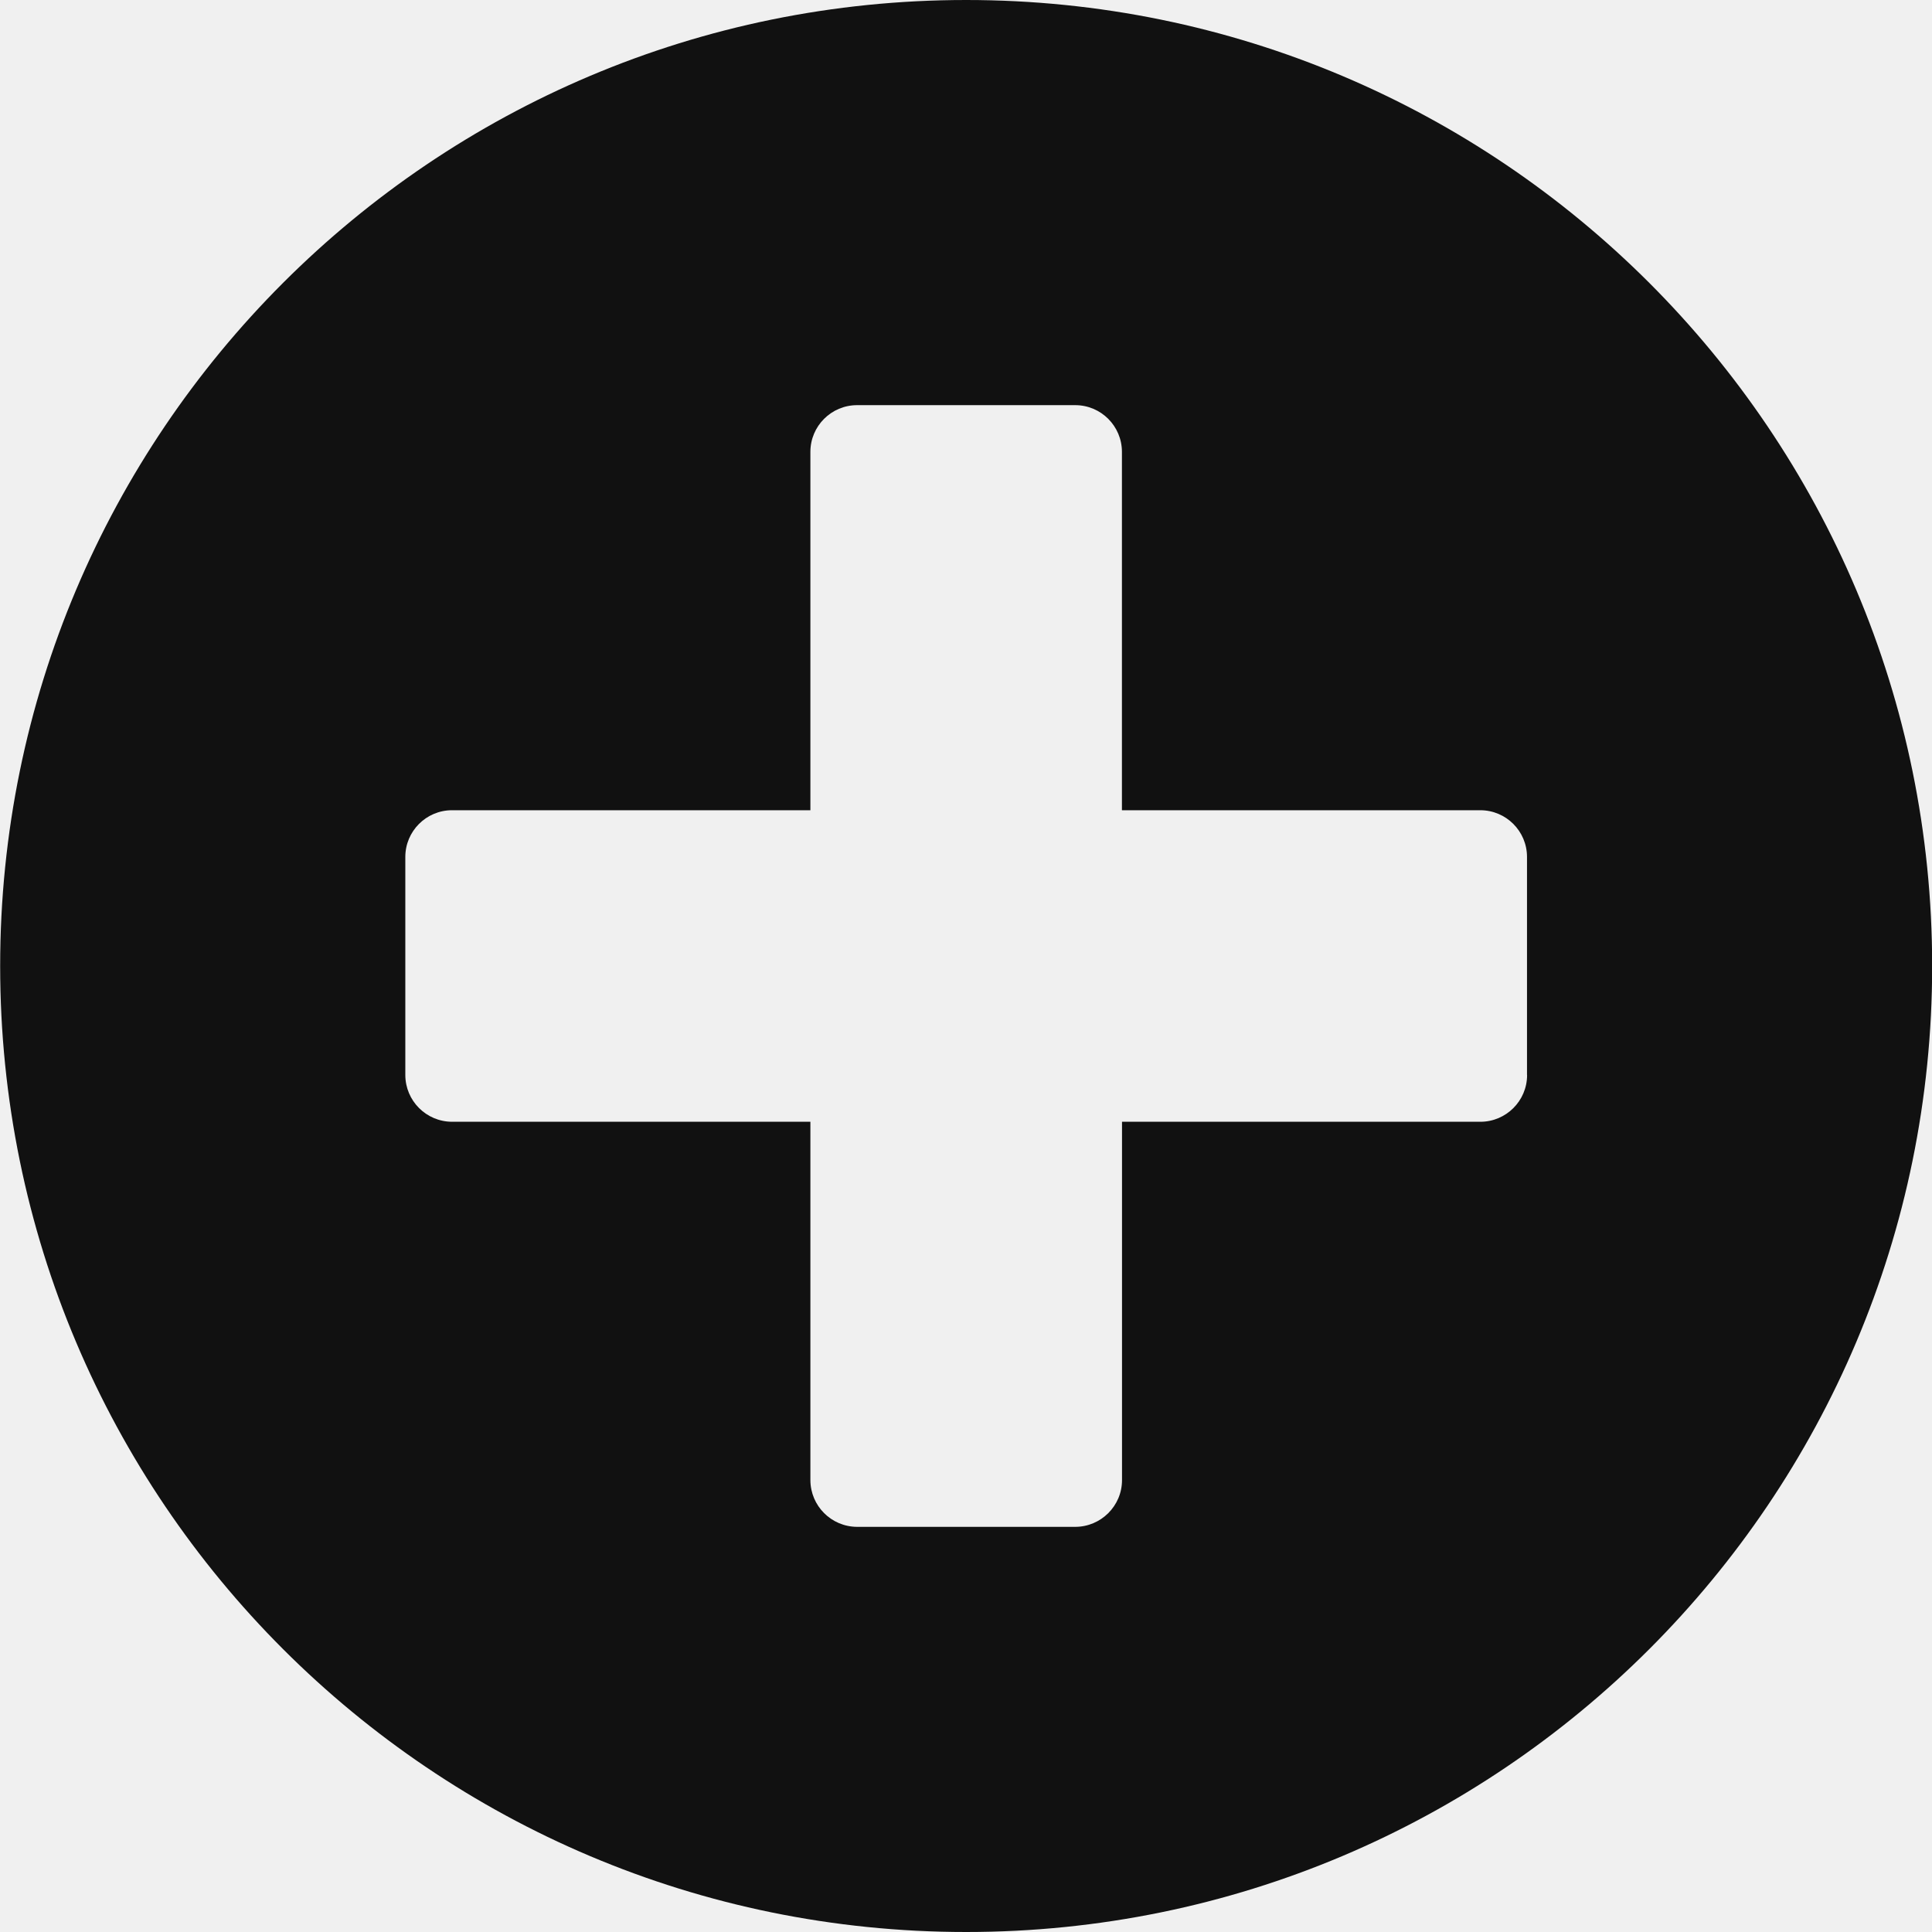
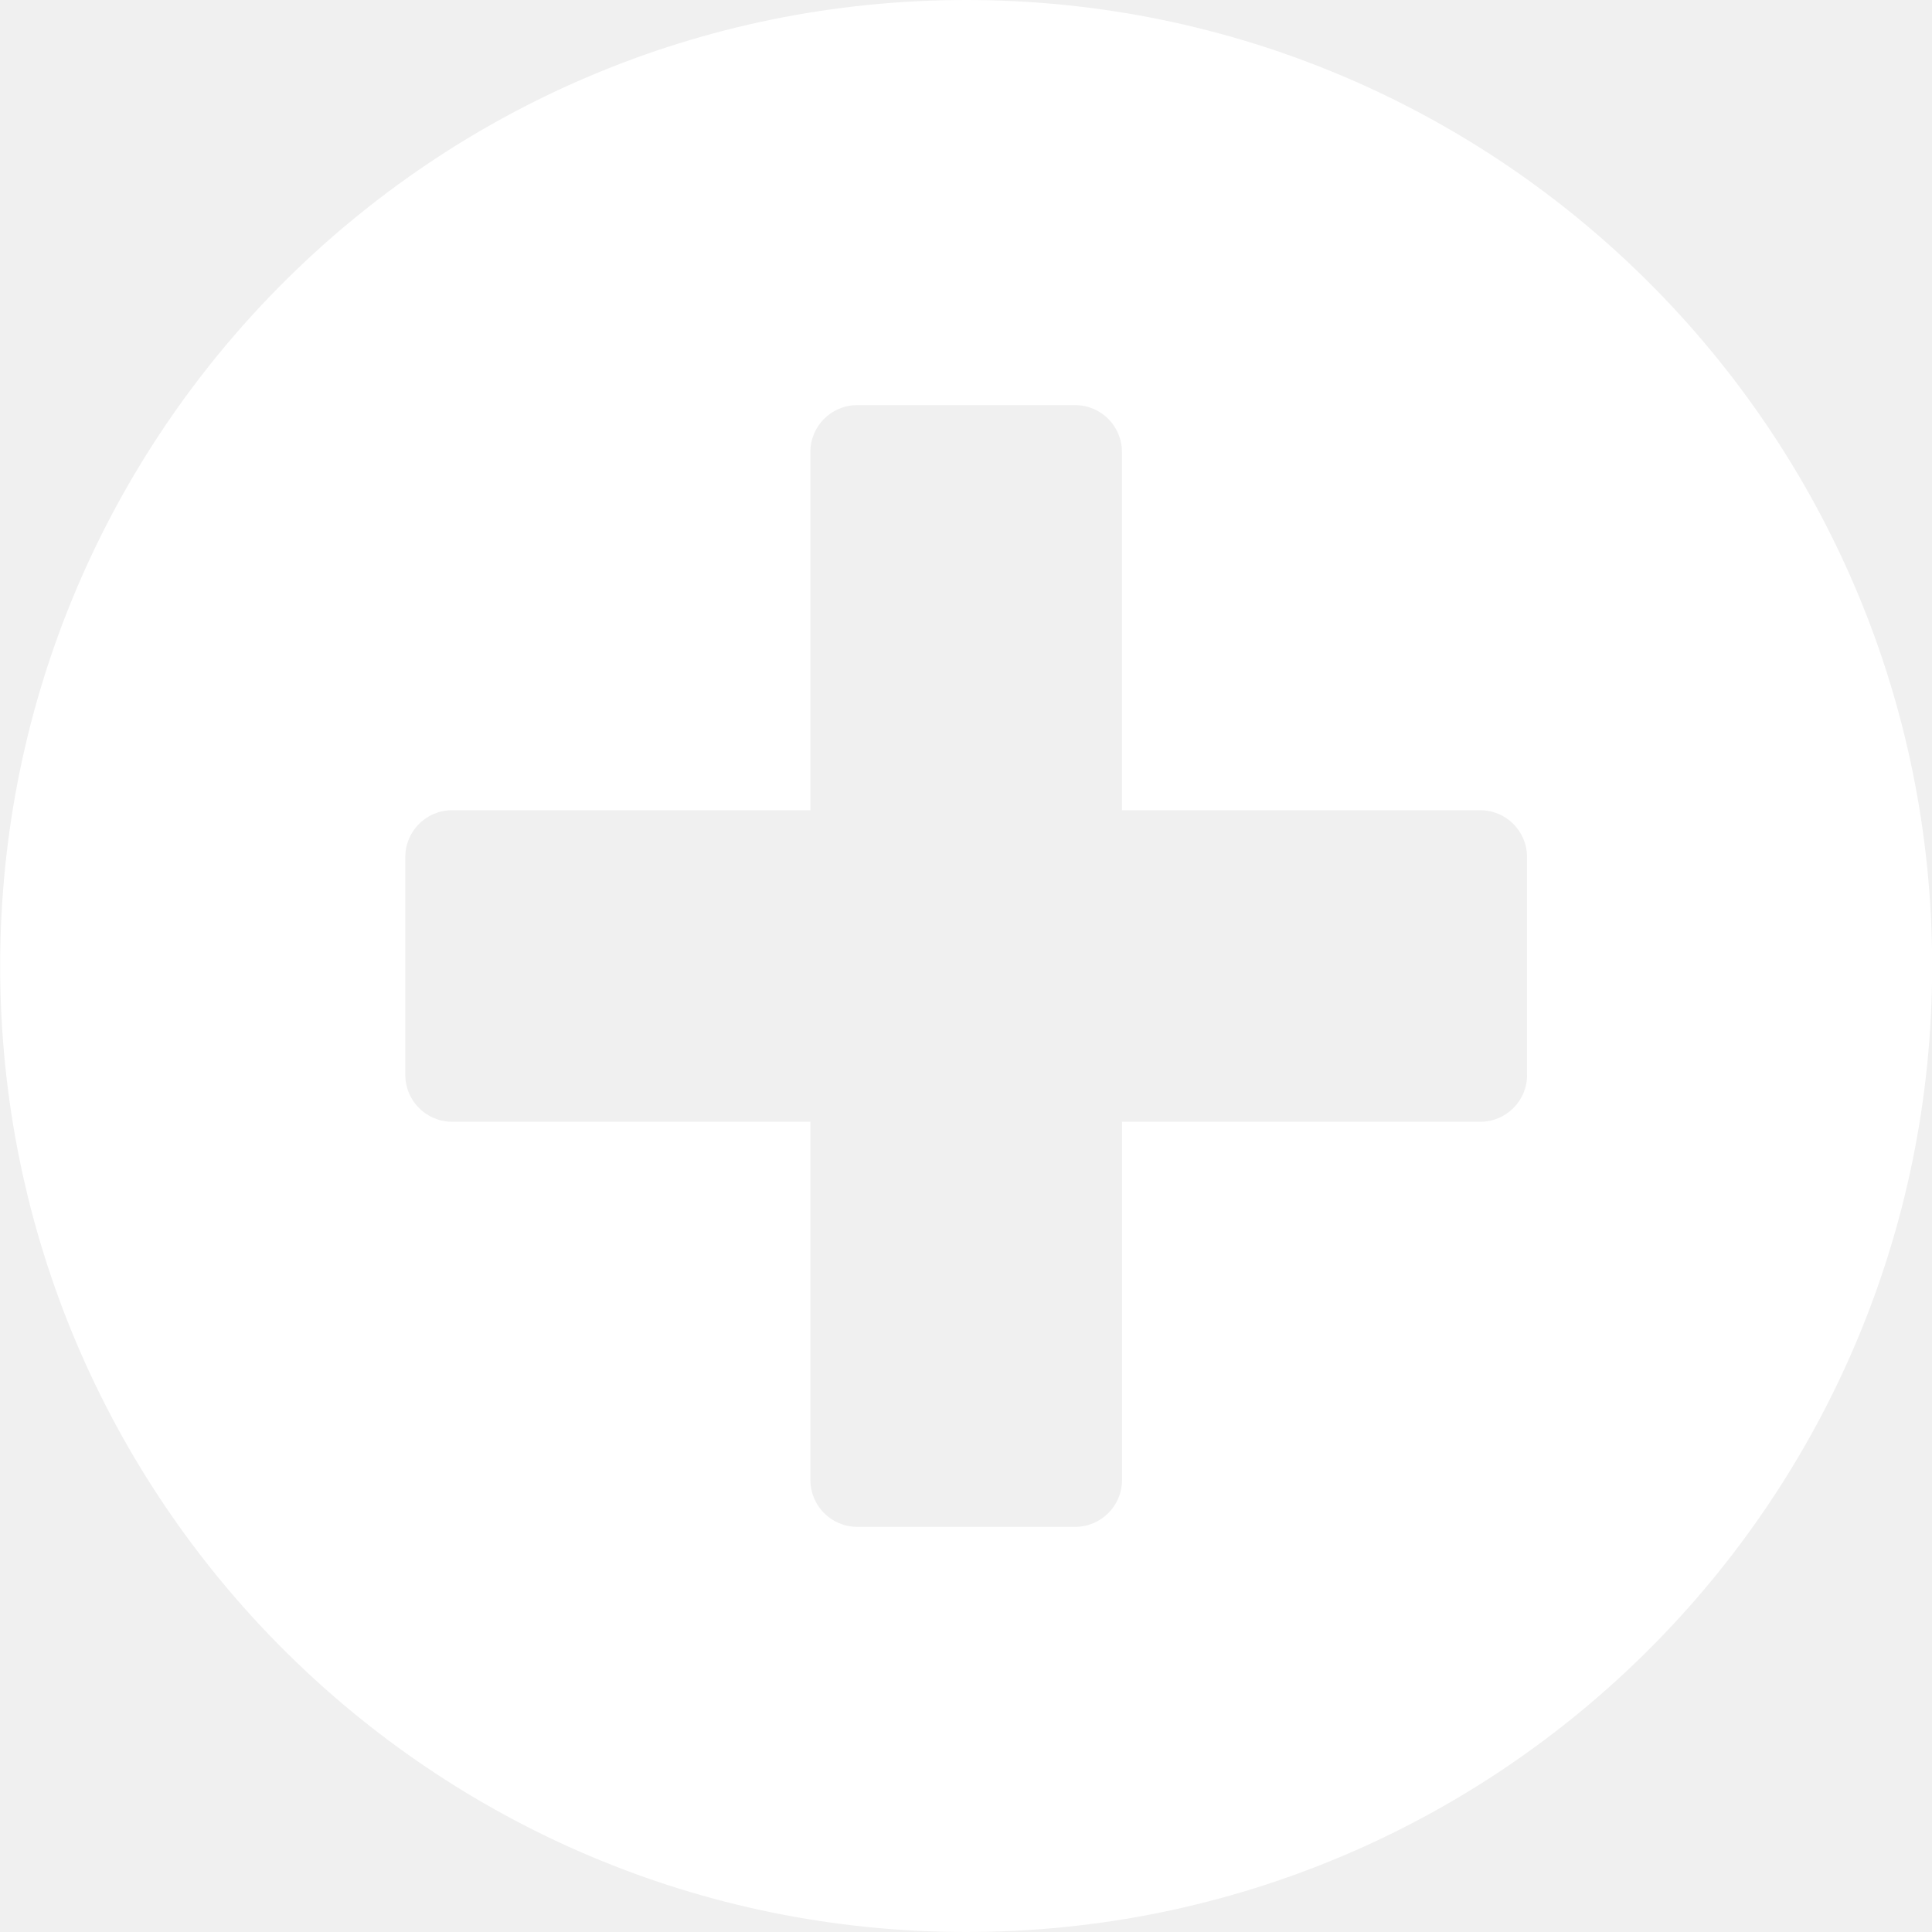
<svg xmlns="http://www.w3.org/2000/svg" width="24" height="24" viewBox="0 0 24 24">
  <g fill="none" fill-rule="evenodd">
    <path d="M.002 0h24v24h-24z" />
-     <path fill="#111" d="M12.002 0c-6.629 0-12 5.371-12 12s5.371 12 12 12c6.63 0 12-5.371 12-12s-5.37-12-12-12zm6.968 13.355c0 .32-.261.58-.58.58h-4.452v4.452c0 .32-.262.58-.581.58h-2.71a.582.582 0 0 1-.58-.58v-4.452H5.615a.582.582 0 0 1-.58-.58v-2.71c0-.32.26-.58.58-.58h4.452V5.613c0-.32.26-.58.58-.58h2.71c.32 0 .58.26.58.58v4.452h4.452c.32 0 .58.26.58.58v2.71z" />
+     <path fill="#fff" d="M12.002 0c-6.629 0-12 5.371-12 12s5.371 12 12 12c6.63 0 12-5.371 12-12s-5.37-12-12-12zm6.968 13.355c0 .32-.261.58-.58.58h-4.452v4.452c0 .32-.262.58-.581.58h-2.71a.582.582 0 0 1-.58-.58v-4.452H5.615a.582.582 0 0 1-.58-.58v-2.71c0-.32.26-.58.58-.58h4.452V5.613c0-.32.26-.58.58-.58h2.71c.32 0 .58.26.58.58v4.452h4.452c.32 0 .58.26.58.58v2.71z" />
  </g>
</svg>
